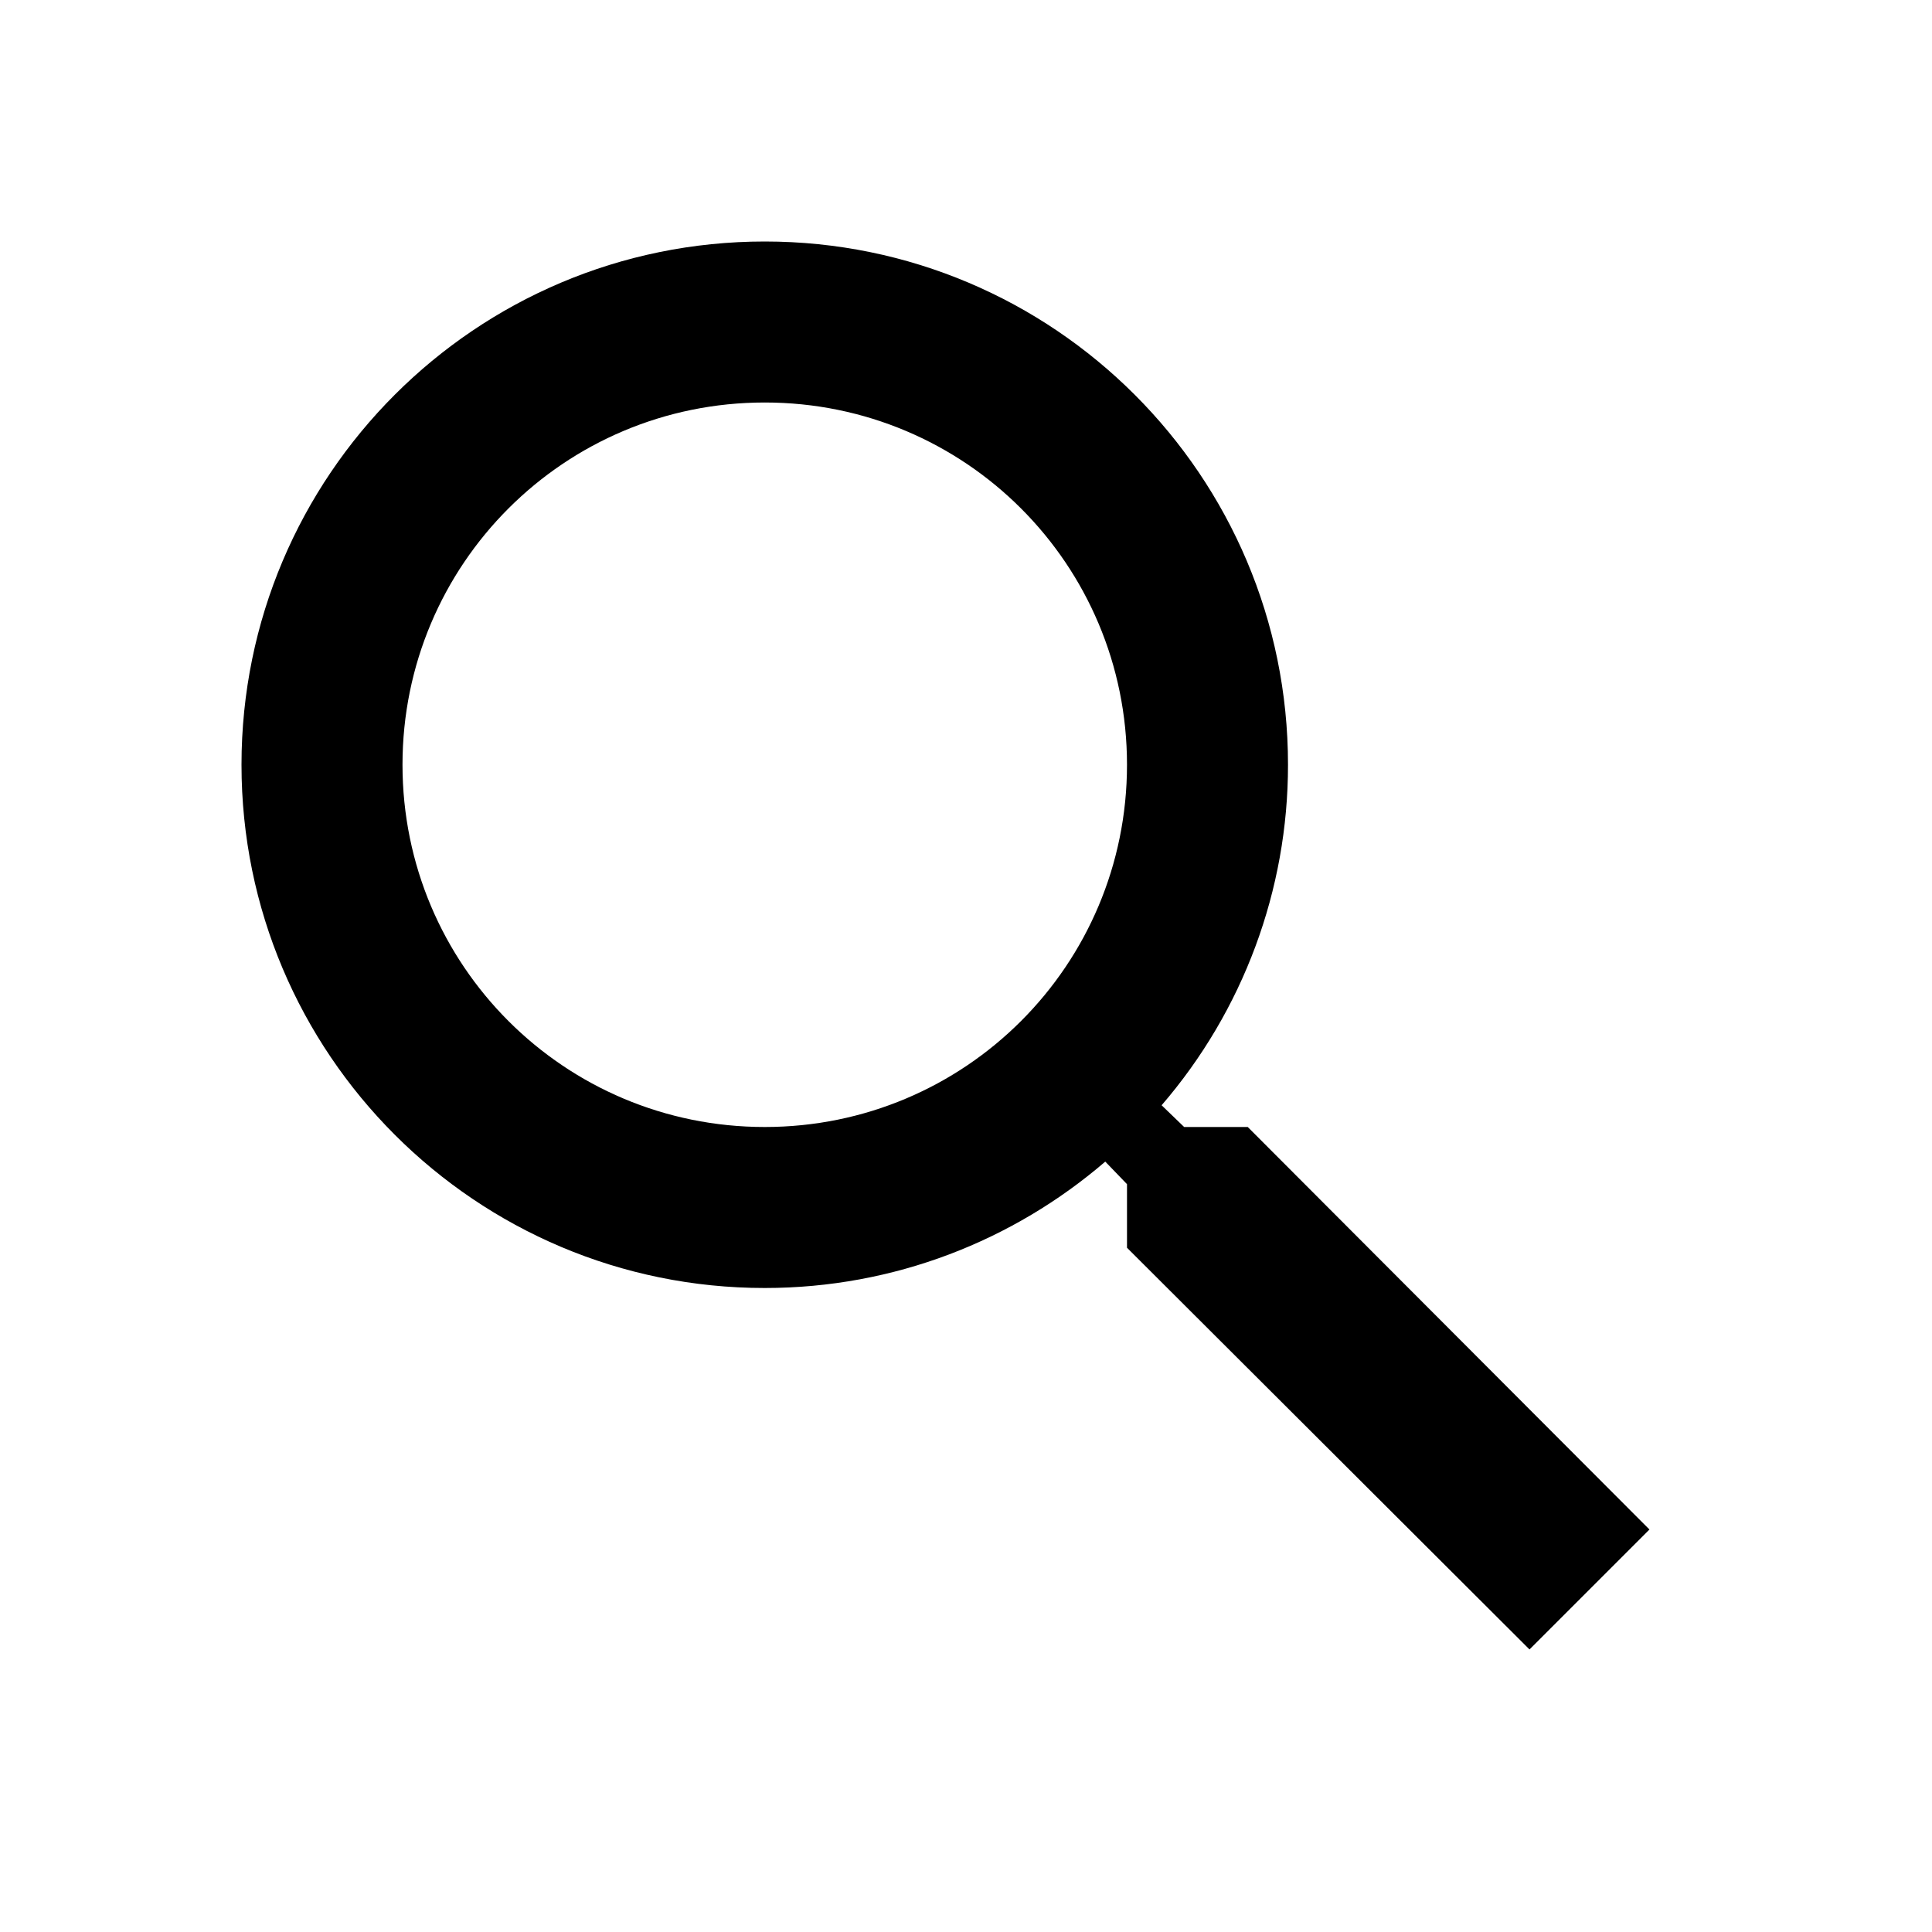
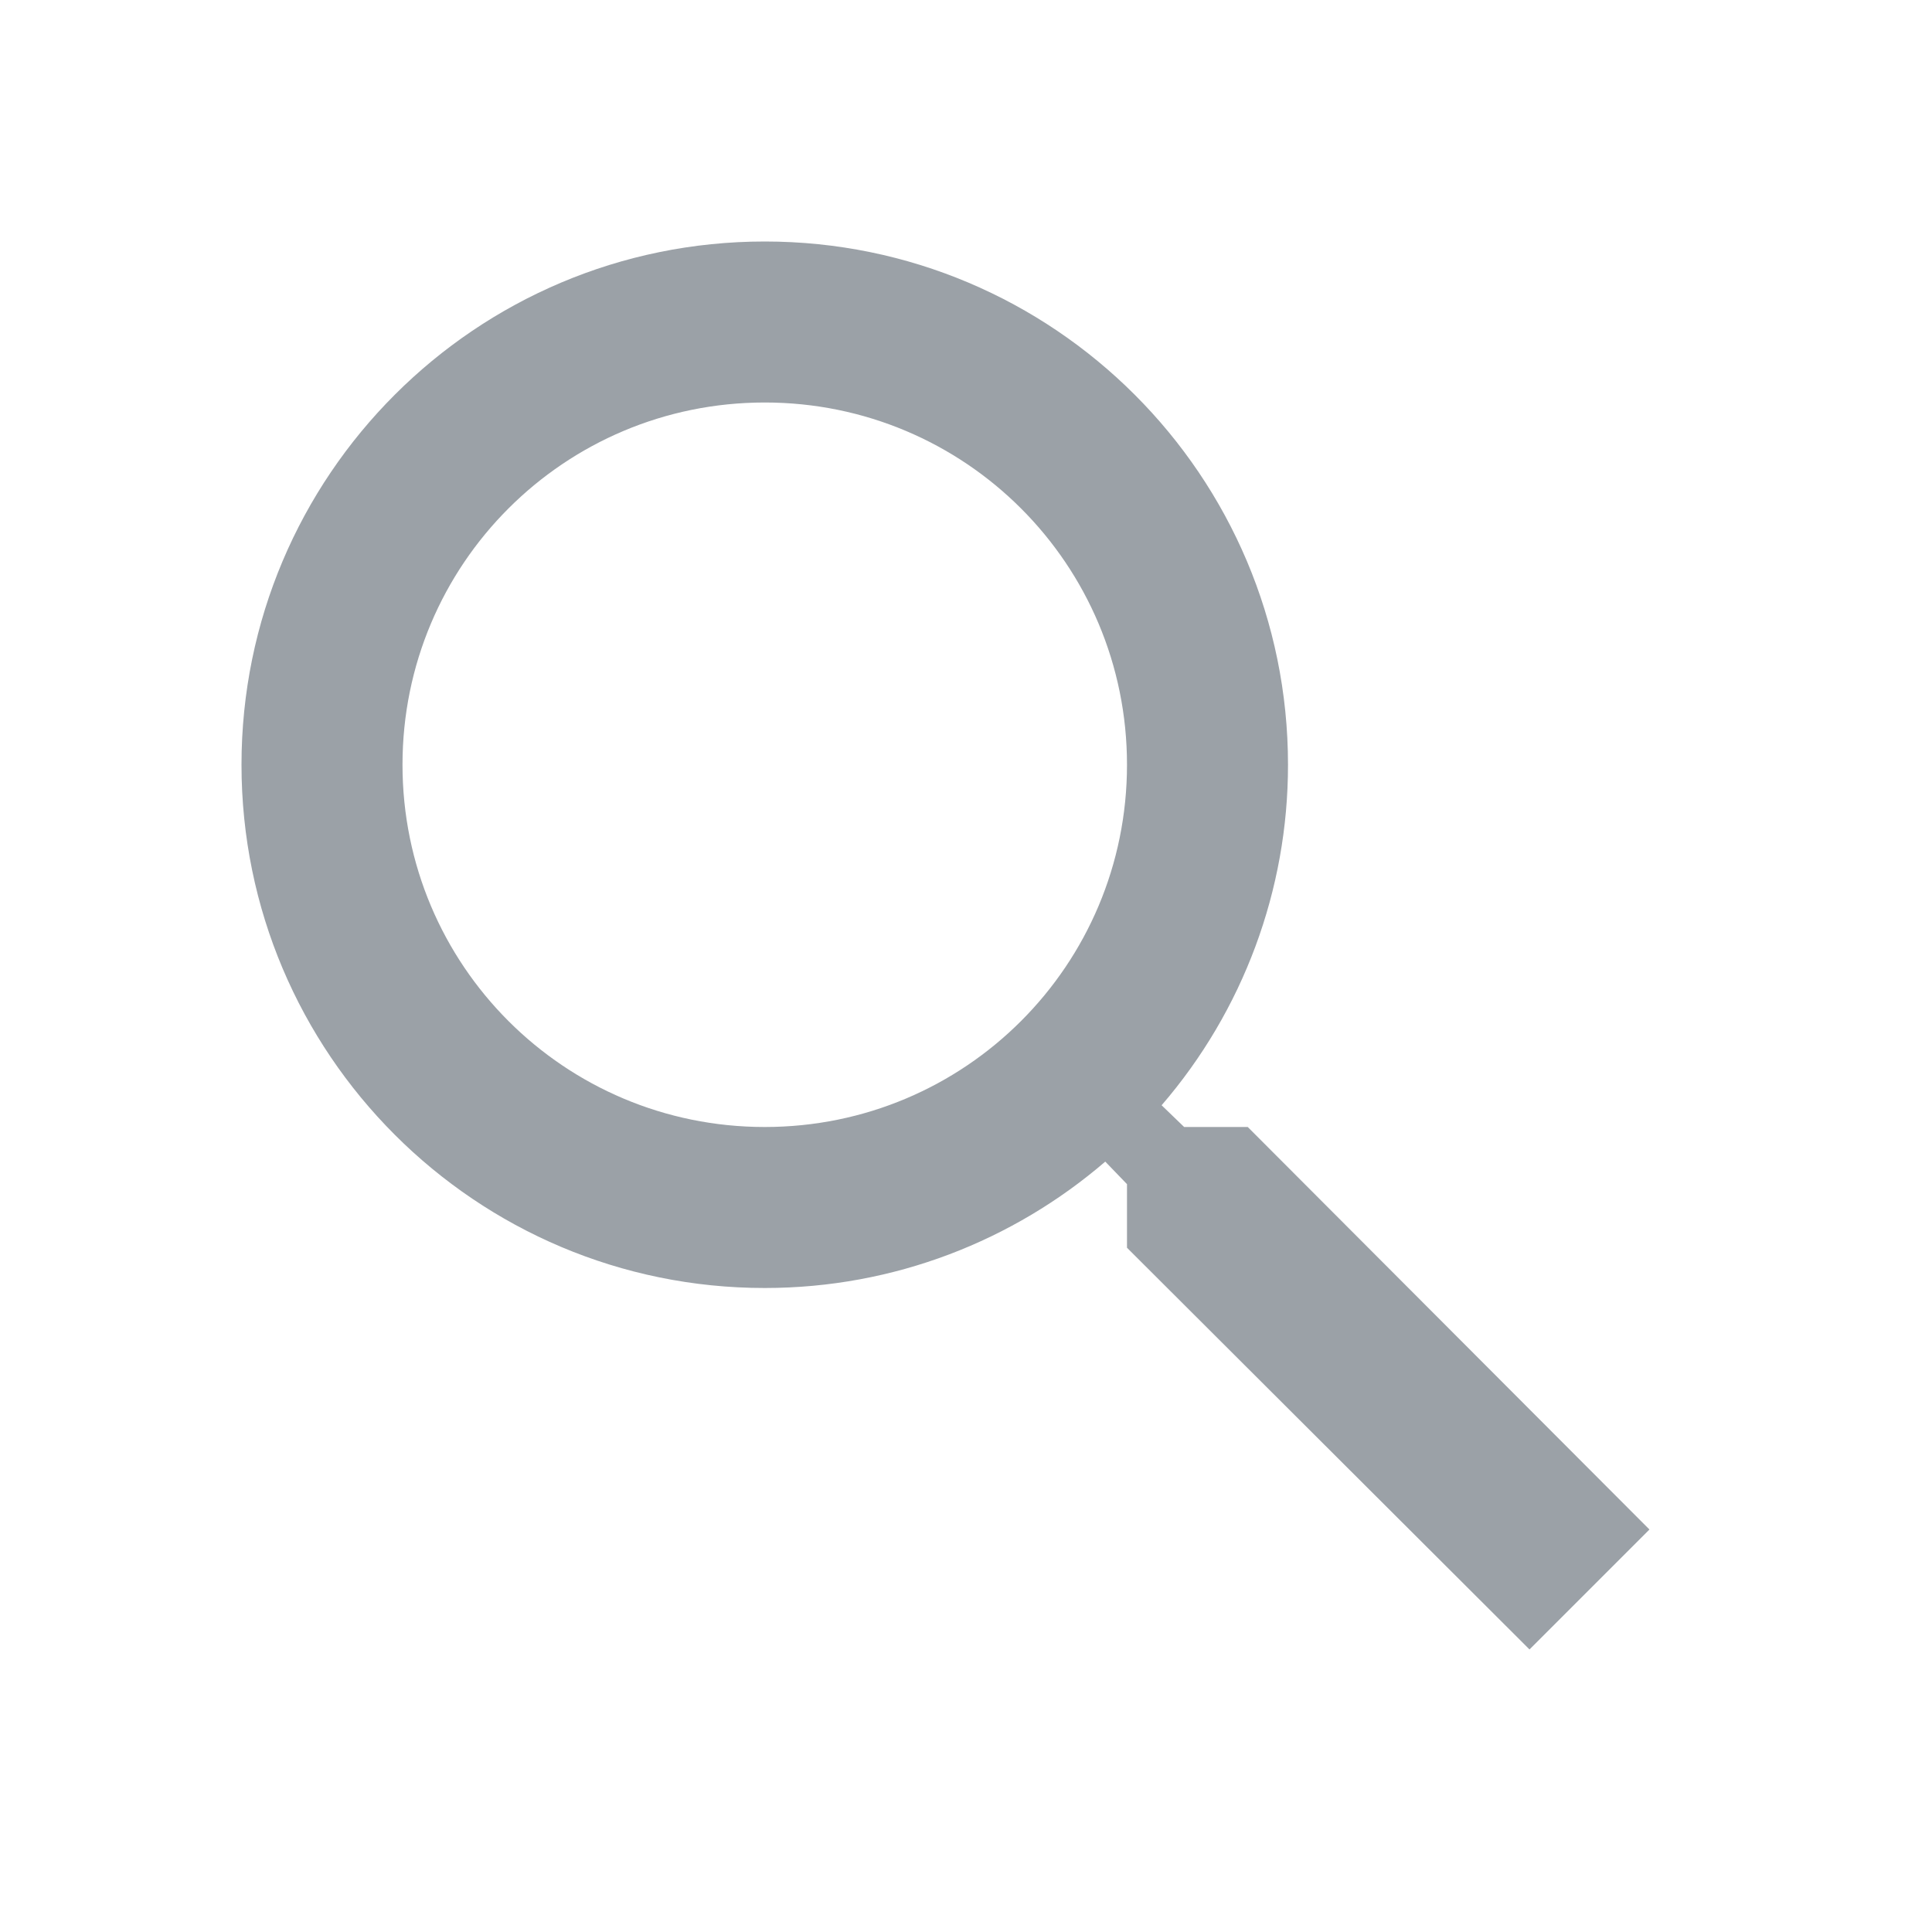
<svg xmlns="http://www.w3.org/2000/svg" focusable="false" viewBox="0 0 24 24">
-   <path d="M15.5 14h-.79l-.28-.27A6.471 6.471 0 0 0 16 9.5 6.5 6.5 0 1 0 9.5 16c1.61 0 3.09-.59 4.23-1.57l.27.28v.79l5 4.99L20.49 19l-4.99-5zm-6 0C7.01 14 5 11.99 5 9.5S7.01 5 9.5 5 14 7.01 14 9.5 11.99 14 9.5 14z" />
+   <path d="M15.5 14h-.79l-.28-.27A6.471 6.471 0 0 0 16 9.5 6.5 6.5 0 1 0 9.5 16c1.61 0 3.09-.59 4.23-1.57l.27.28v.79l5 4.99L20.49 19l-4.99-5zm-6 0C7.01 14 5 11.99 5 9.5S7.01 5 9.5 5 14 7.01 14 9.5 11.99 14 9.5 14z" fill="#9ba1a7" />
</svg>
